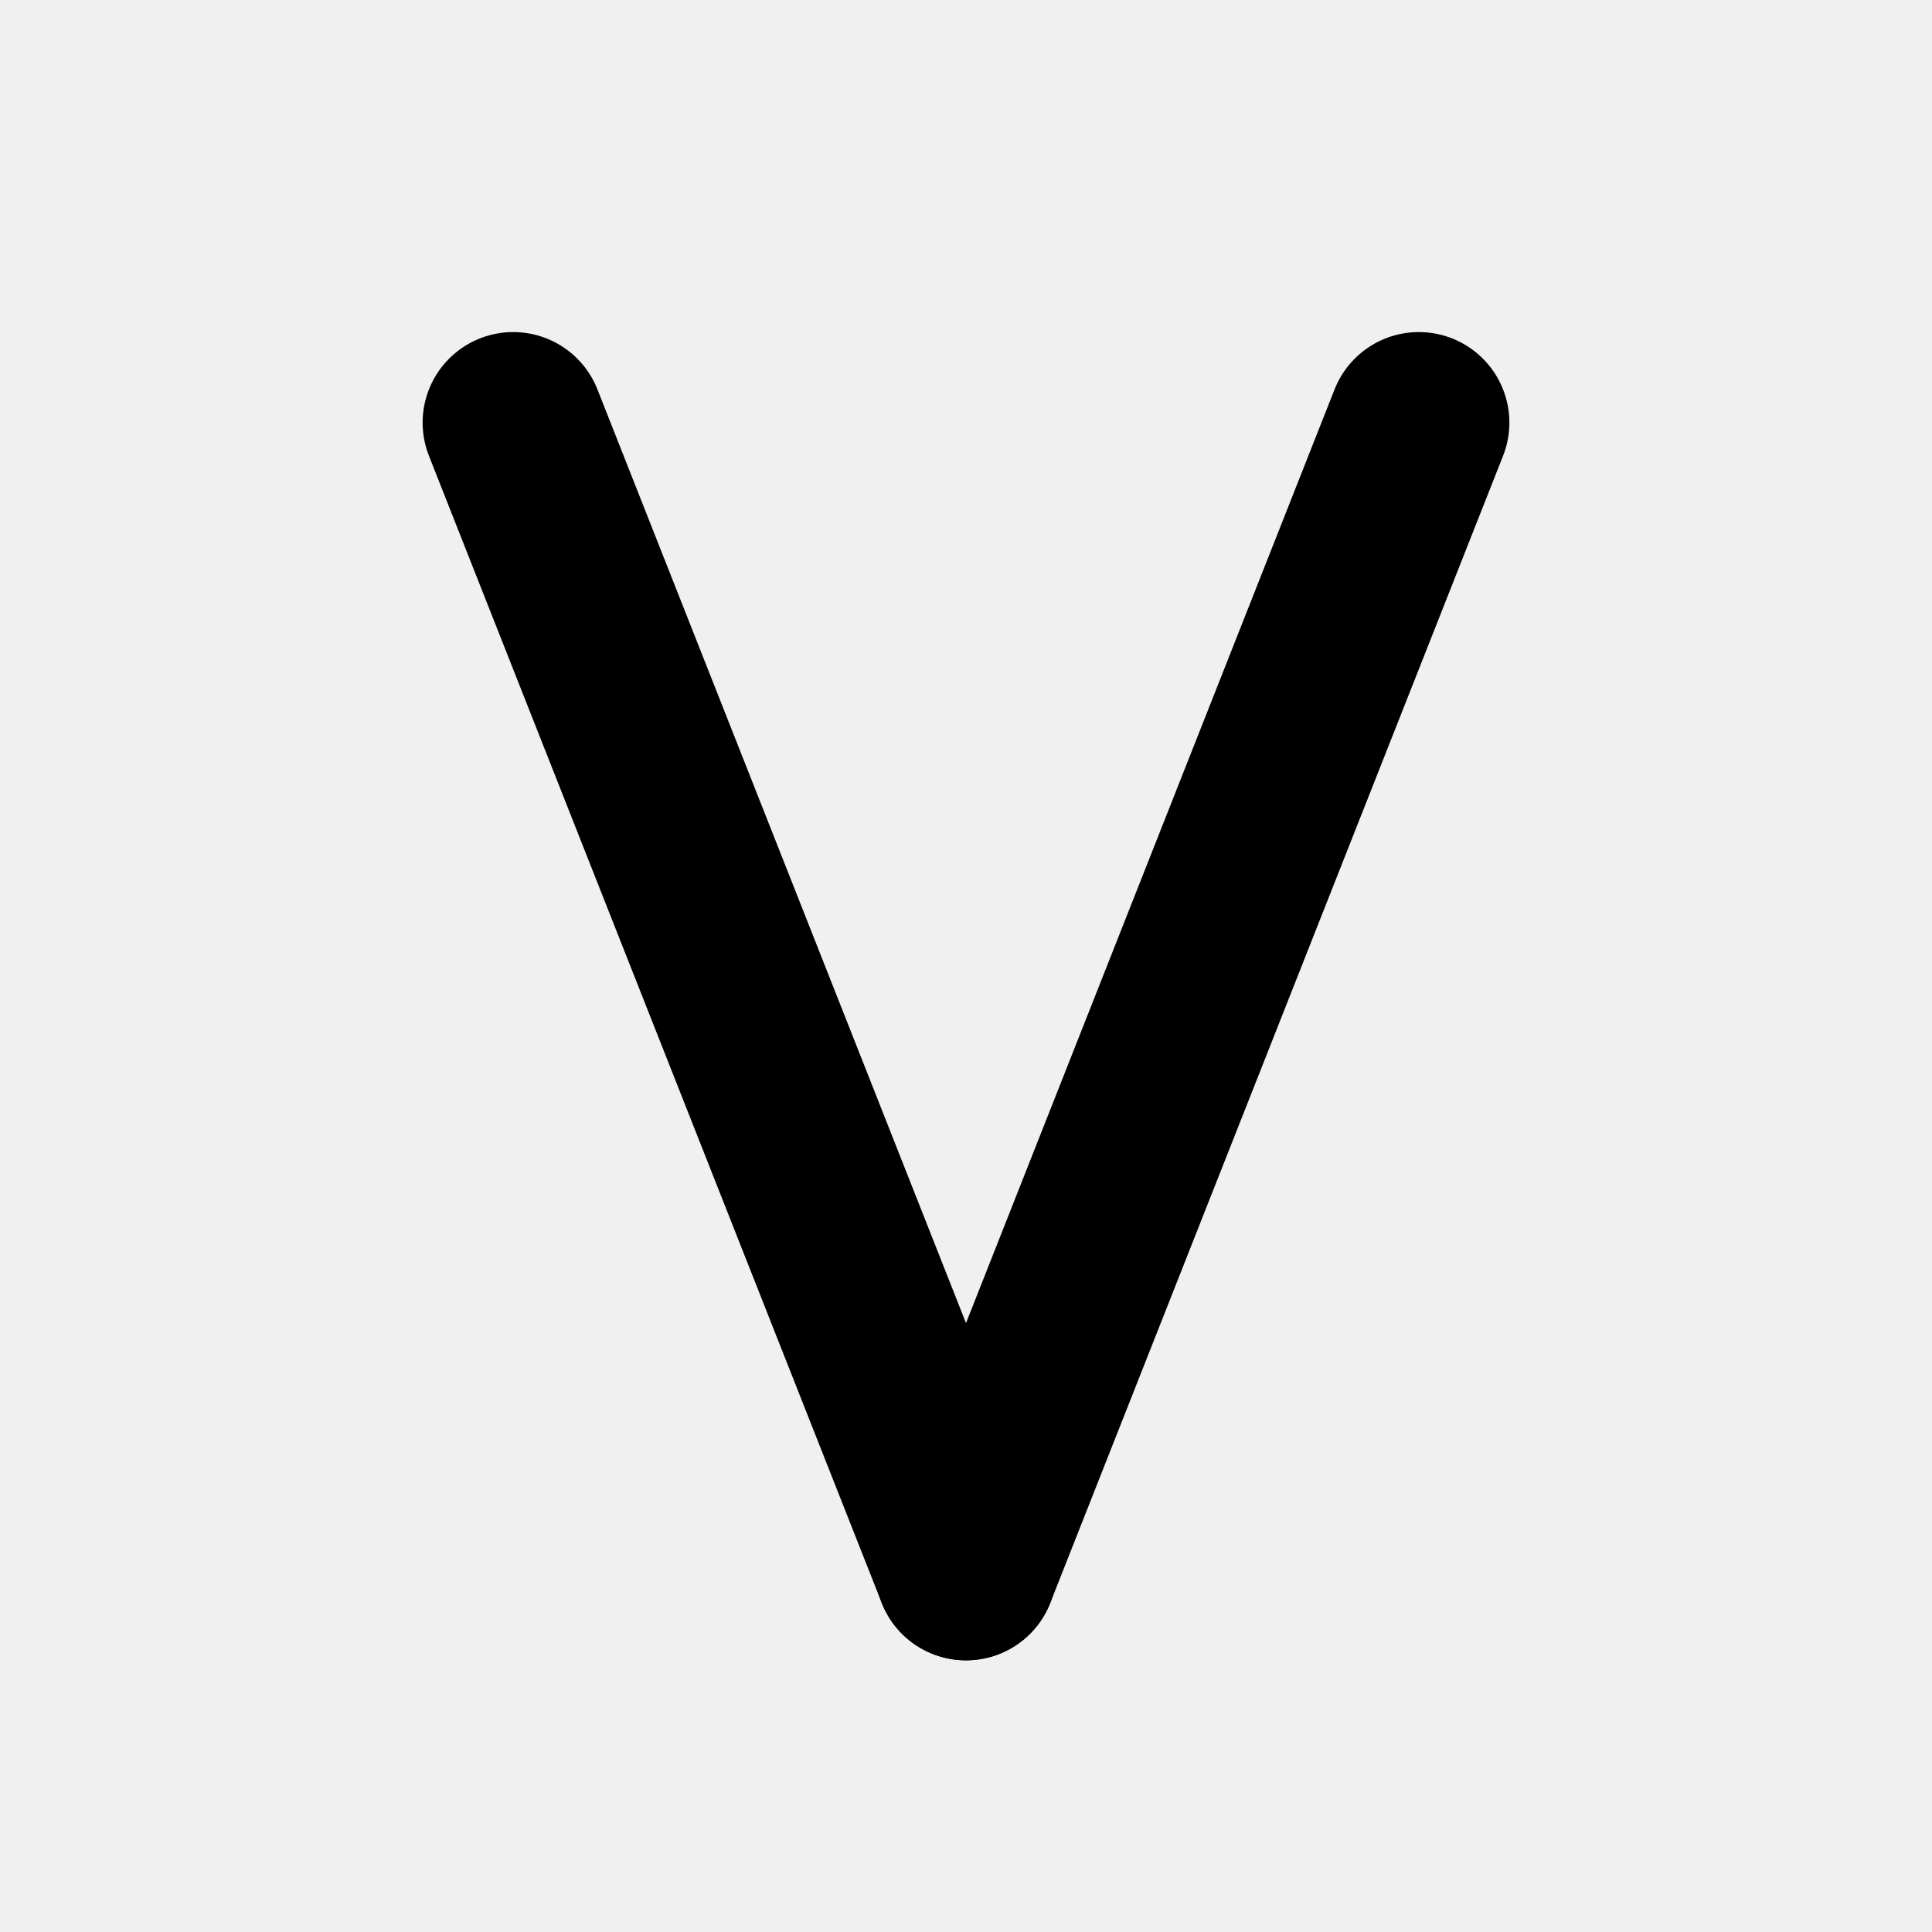
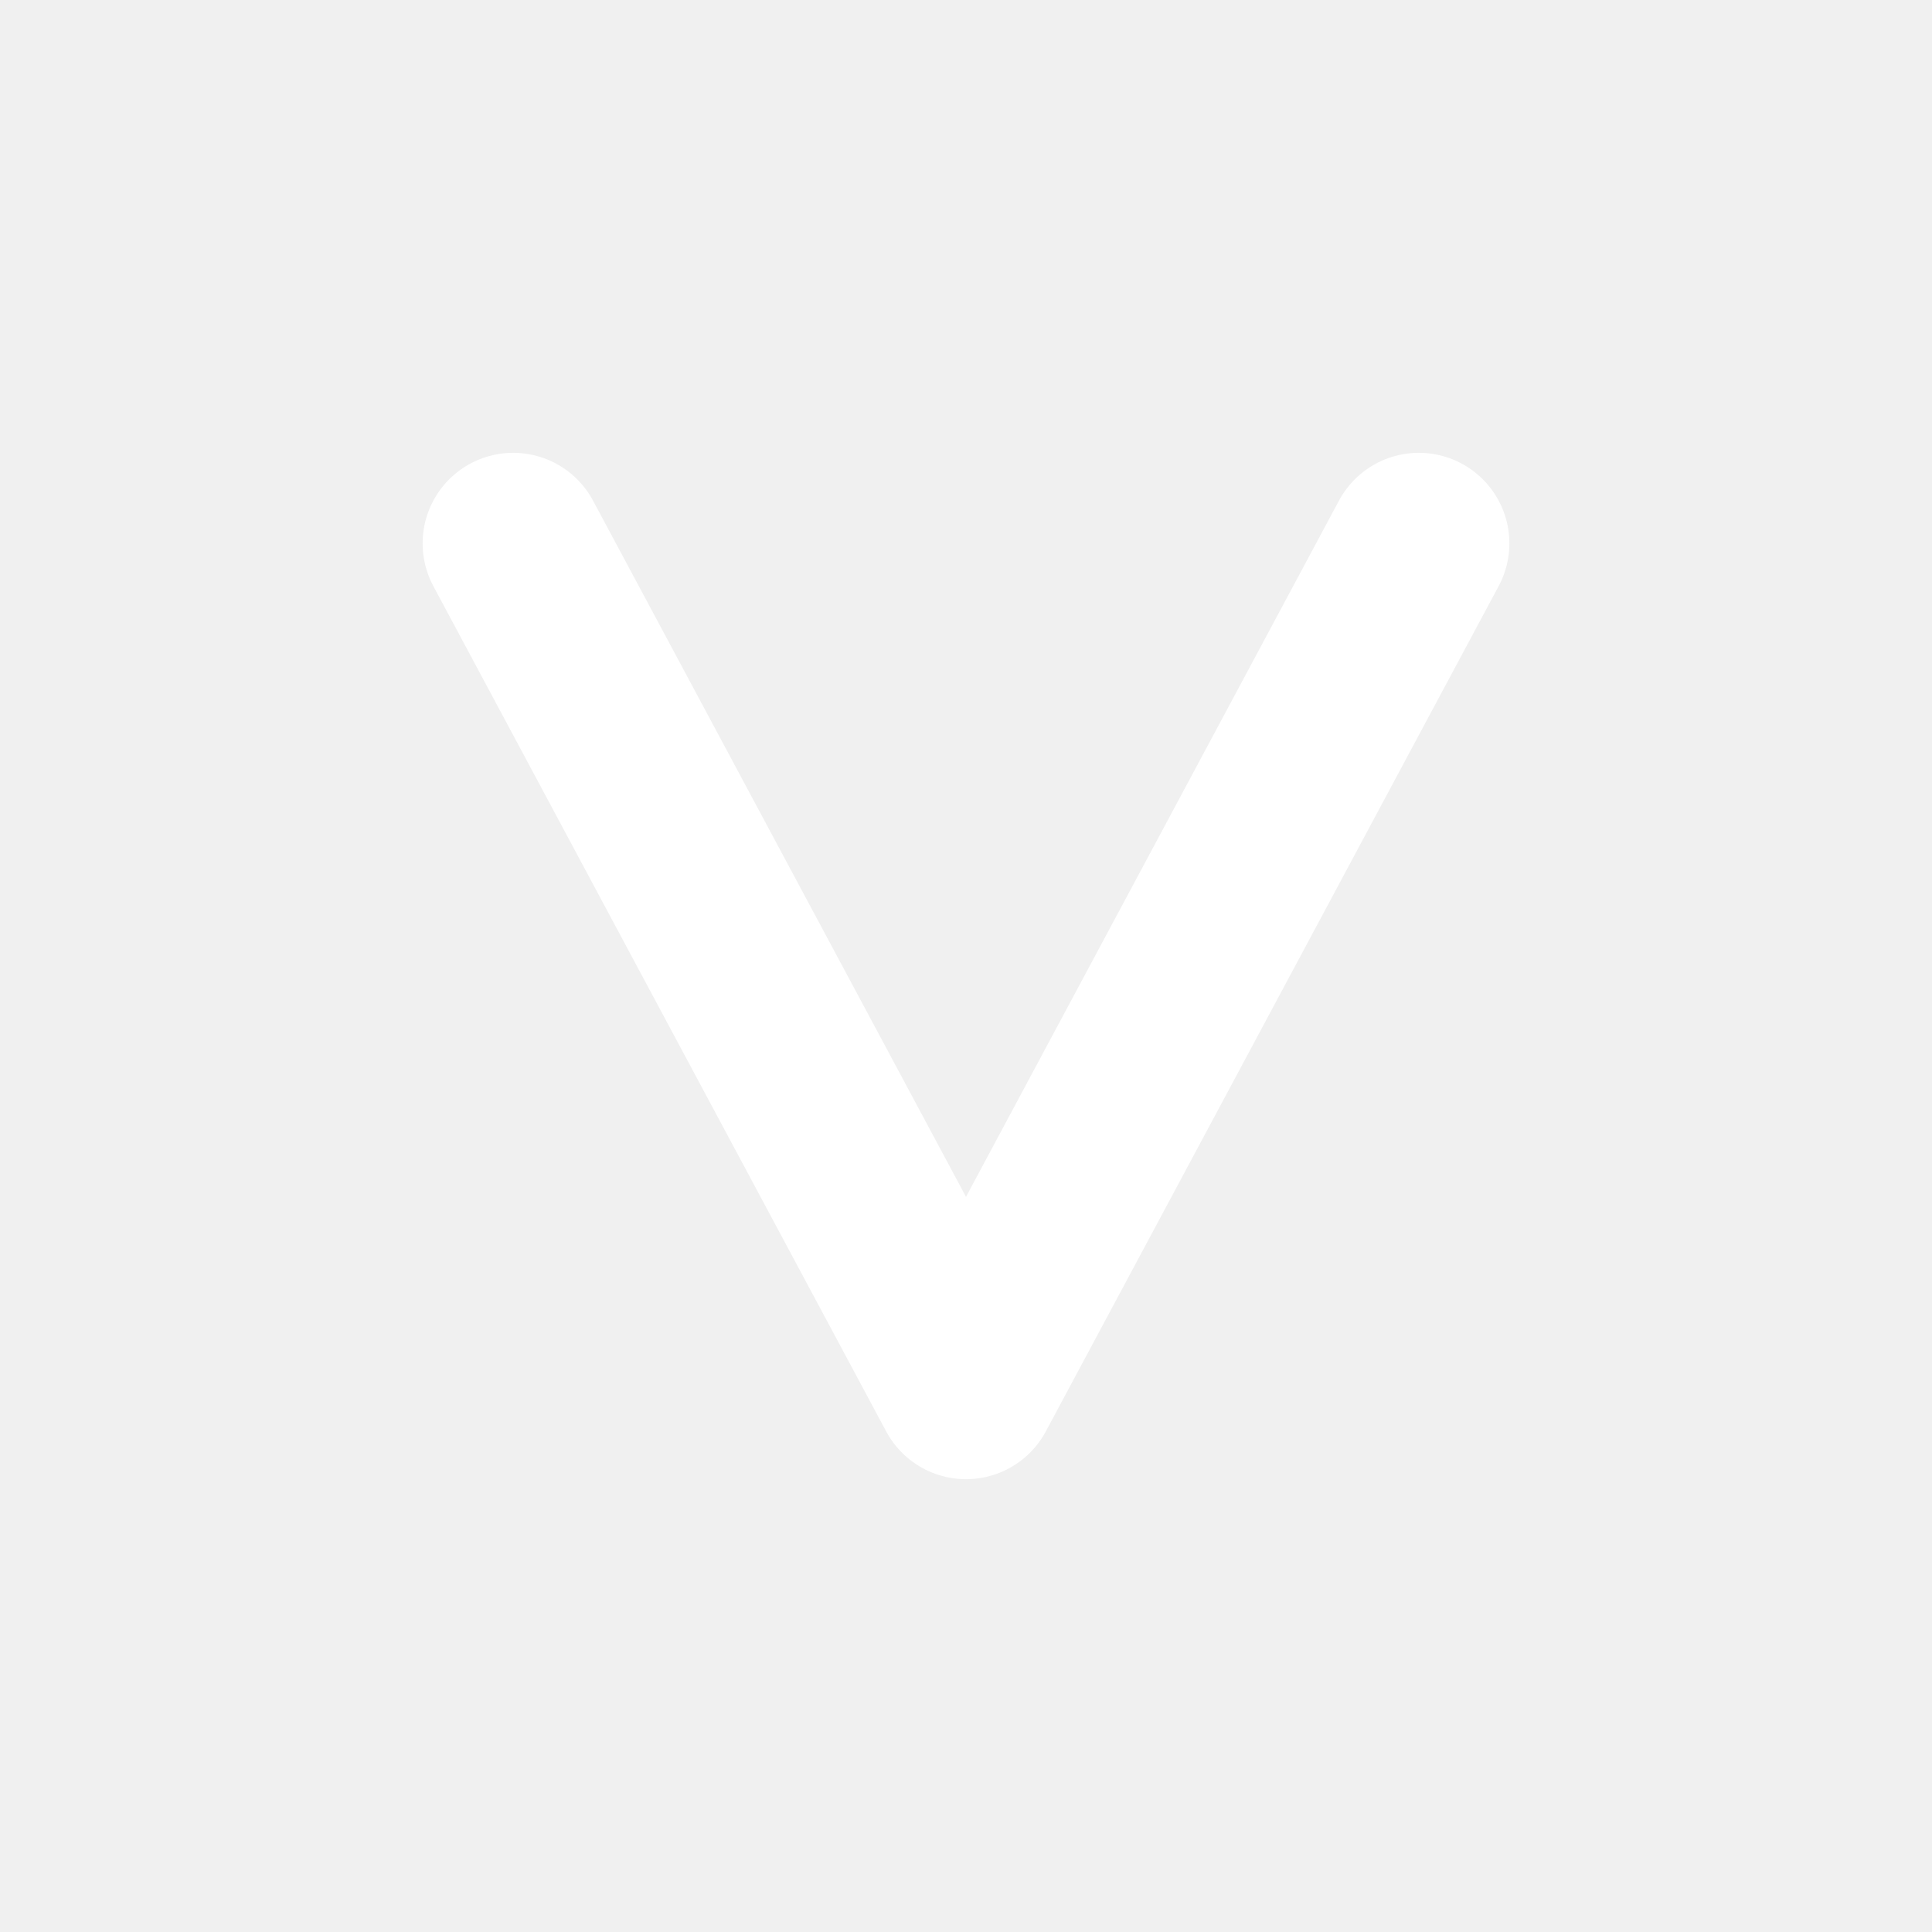
<svg xmlns="http://www.w3.org/2000/svg" width="64" height="64" viewBox="0 0 64 64" fill="none">
-   <defs>
-     <linearGradient id="v-grad-left" x1="17" y1="14" x2="32" y2="52" gradientUnits="userSpaceOnUse">
-       <stop offset="0%" stopColor="#FFFFFF" />
-       <stop offset="100%" stopColor="#818CF8" />
-     </linearGradient>
-     <linearGradient id="v-grad-right" x1="47" y1="14" x2="32" y2="52" gradientUnits="userSpaceOnUse">
-       <stop offset="0%" stopColor="#FFFFFF" stopOpacity="0.9" />
-       <stop offset="100%" stopColor="#4F46E5" stopOpacity="0.7" />
-     </linearGradient>
-   </defs>
-   <path d="M17 14 L32 52" stroke="url(#v-grad-left)" stroke-width="6" stroke-linecap="round" />
-   <path d="M47 14 L32 52" stroke="url(#v-grad-right)" stroke-width="6" stroke-linecap="round" />
+   <path d="M17 18 L32 46 L47 18" stroke="white" stroke-width="6" stroke-linecap="round" stroke-linejoin="round" />
</svg>
